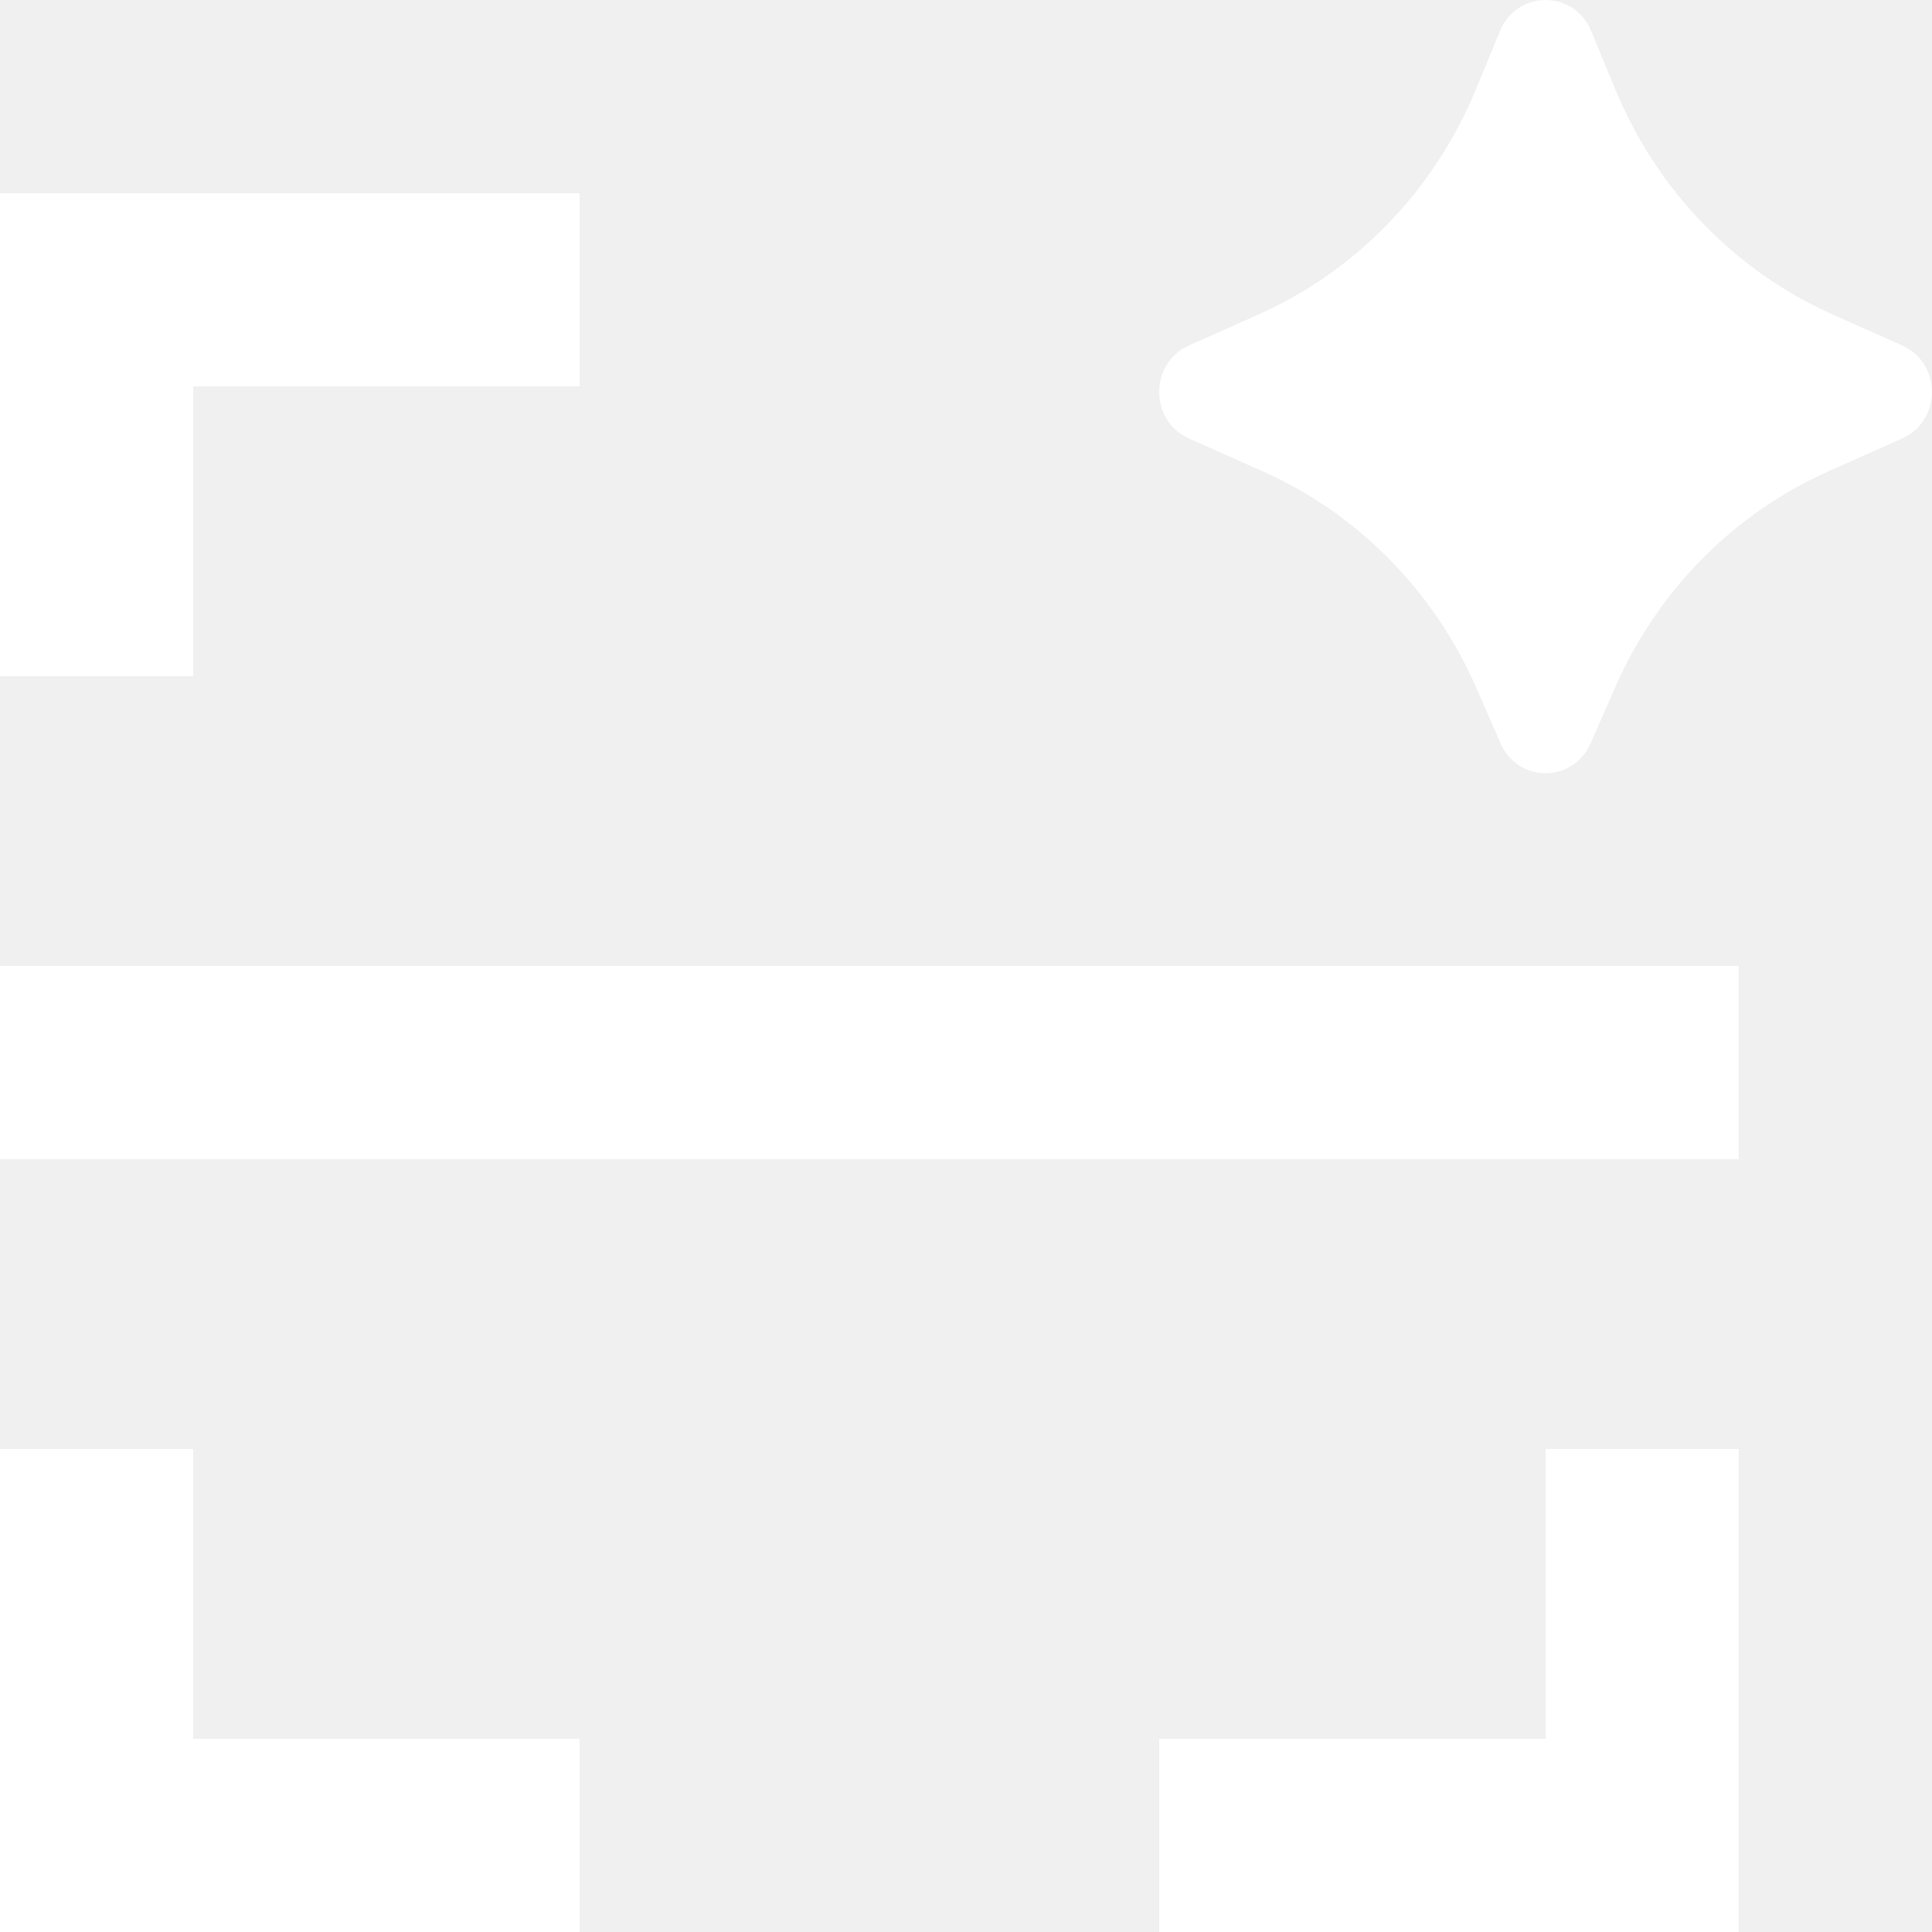
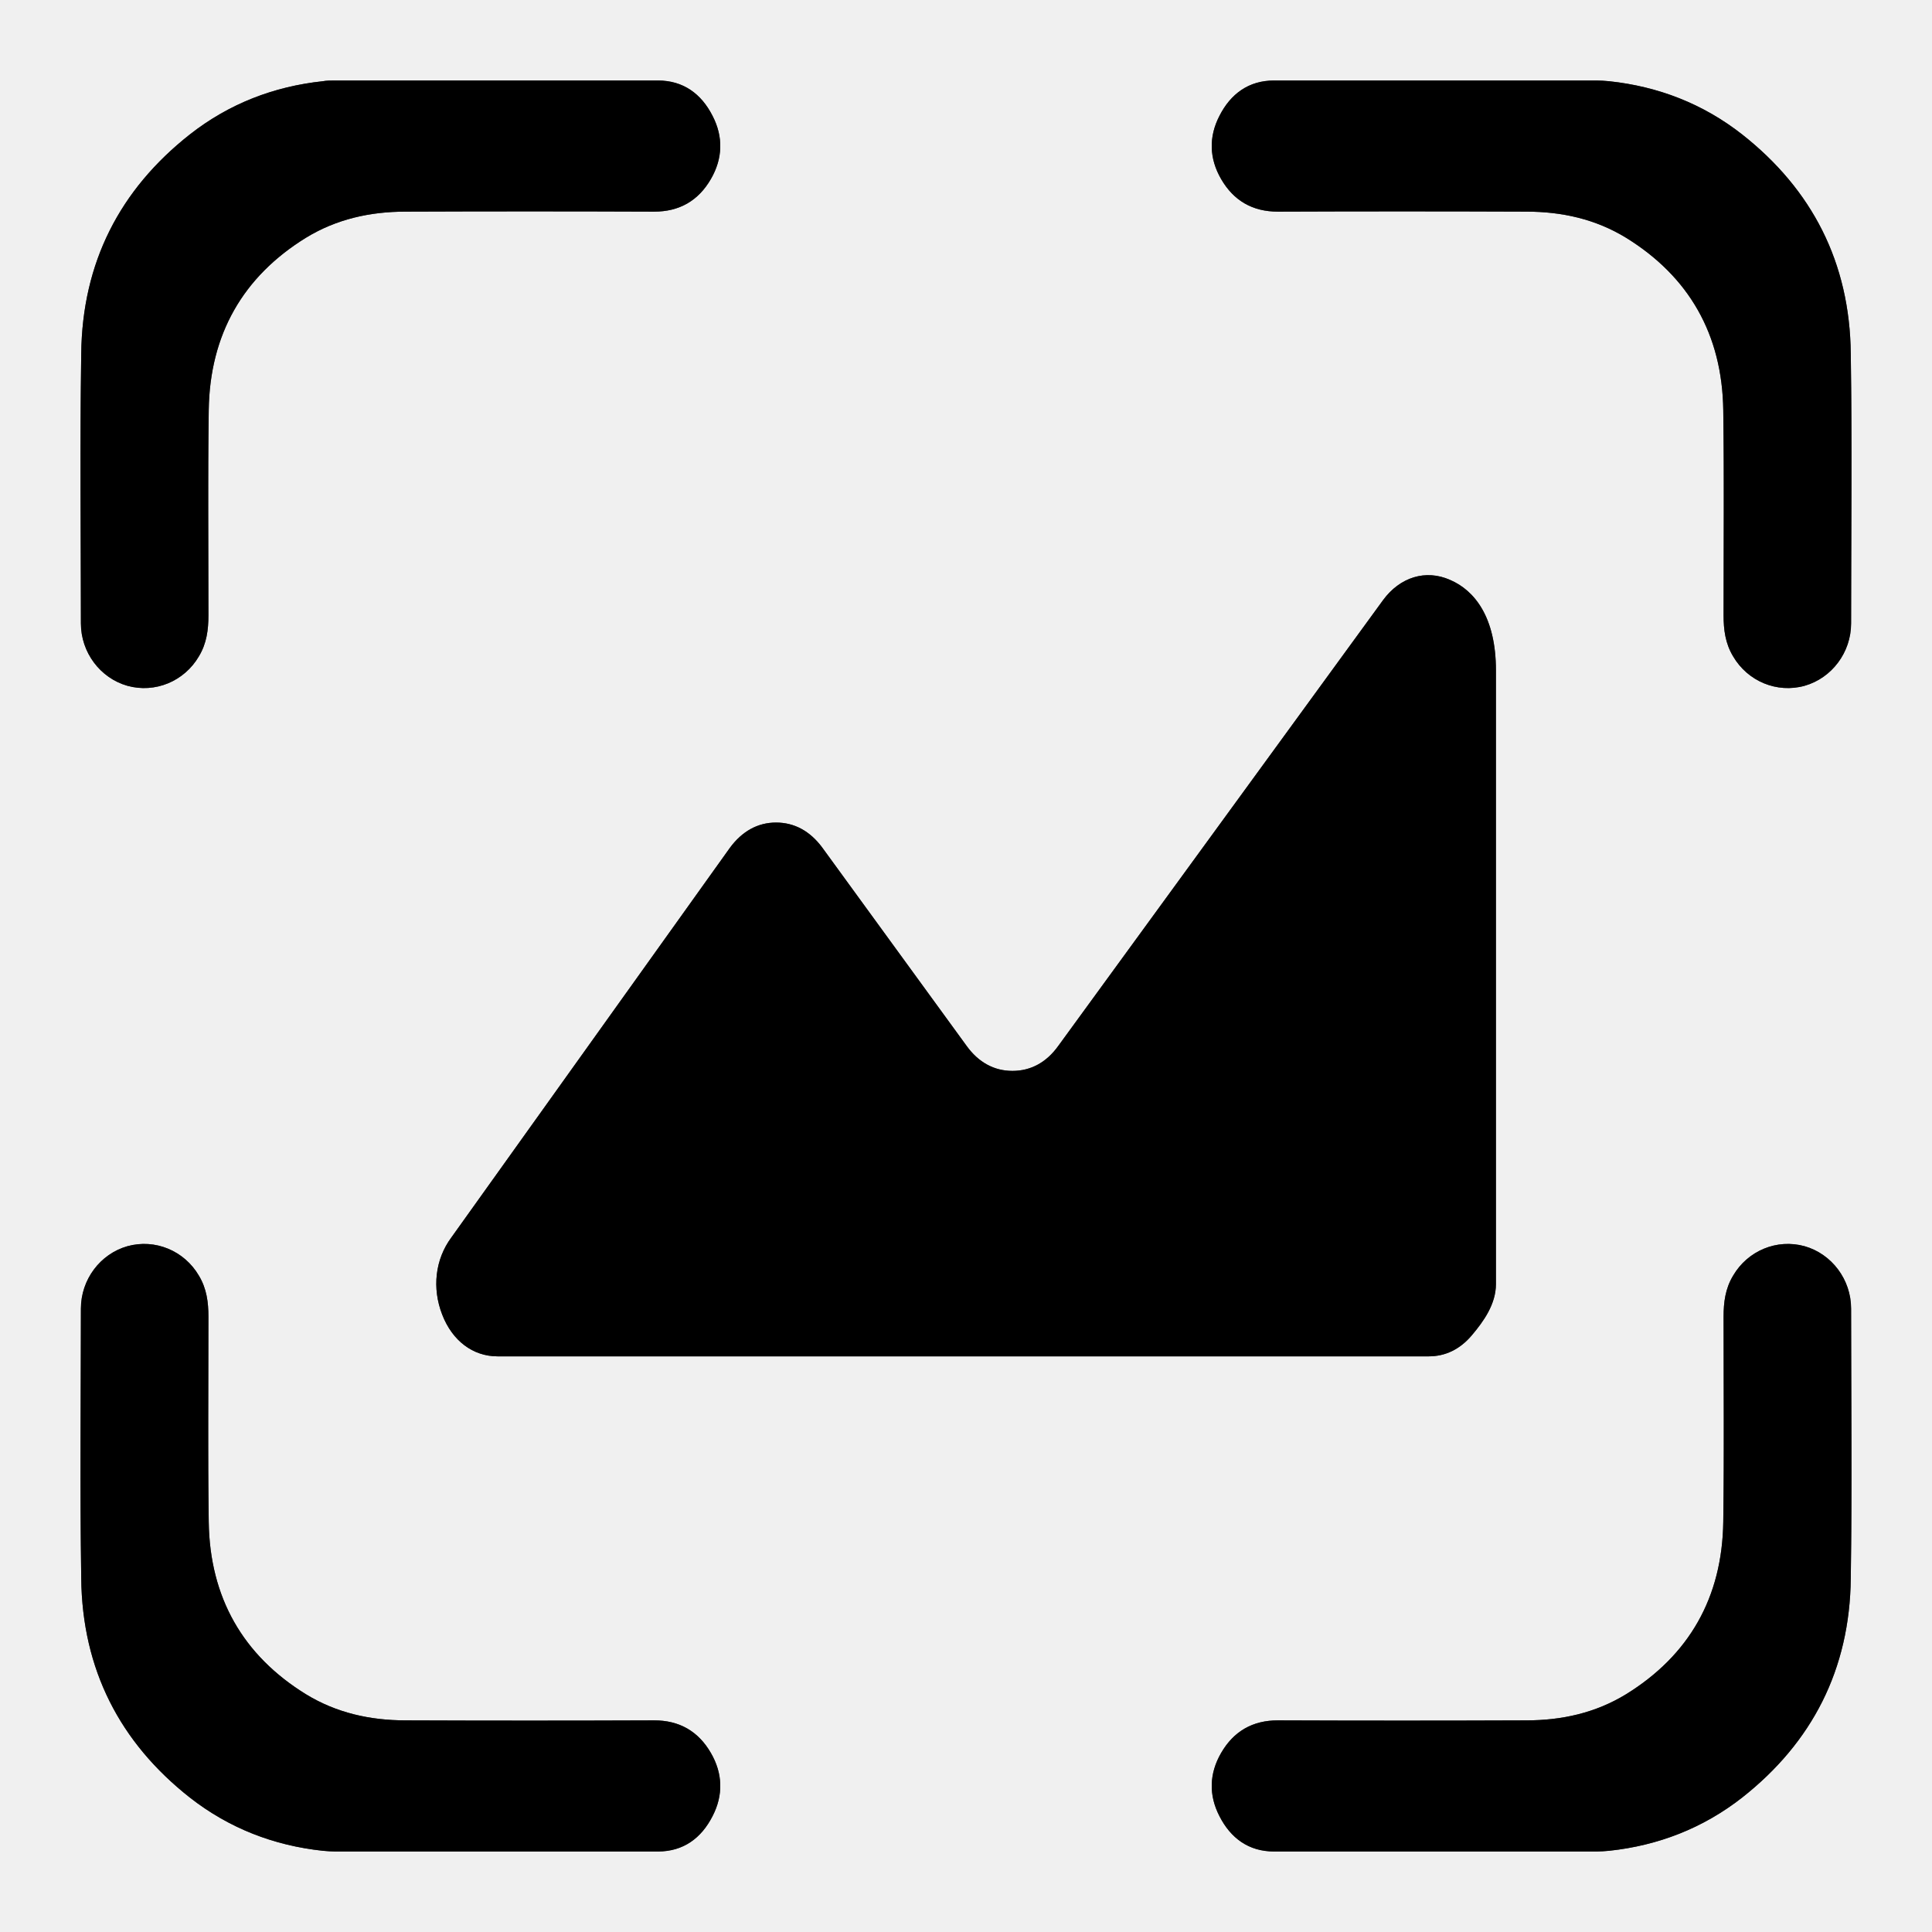
- <svg xmlns="http://www.w3.org/2000/svg" width="20" height="20" viewBox="0 0 20 20" fill="none">
-   <path d="M2 18L6 18L6 20L0 20L0 15L2 15L2 18ZM18 20L12 20L12 18L16 18L16 15L18 15L18 20ZM18 12L0 12L0 10L18 10L18 12ZM15.529 0.319C15.706 -0.106 16.294 -0.106 16.471 0.319L16.724 0.931C17.155 1.973 17.962 2.806 18.975 3.257L19.691 3.576C20.102 3.759 20.102 4.356 19.691 4.539L18.933 4.877C17.945 5.316 17.153 6.119 16.714 7.128L16.467 7.693C16.286 8.108 15.714 8.108 15.533 7.693L15.286 7.128C14.847 6.119 14.055 5.316 13.067 4.877L12.308 4.539C11.897 4.356 11.897 3.759 12.308 3.576L13.025 3.257C14.038 2.806 14.845 1.973 15.276 0.931L15.529 0.319ZM6 4L2 4L2 7L0 7L0 2L6 2L6 4Z" fill="#FFFFFF" />
+ <svg xmlns="http://www.w3.org/2000/svg" width="24" height="24" viewBox="0 0 24 24" fill="none">
+   <path fill="#000000" d="M6.155 1L8.173 1C8.489 1 8.713 1.166 8.852 1.44C8.987 1.701 8.978 1.971 8.831 2.224C8.675 2.494 8.439 2.629 8.127 2.629C7.099 2.625 6.066 2.625 5.038 2.629C4.599 2.629 4.182 2.721 3.803 2.952C3.019 3.435 2.606 4.154 2.593 5.095C2.581 5.945 2.589 6.794 2.589 7.644C2.589 7.822 2.568 7.992 2.471 8.153C2.29 8.463 1.927 8.615 1.582 8.519C1.245 8.423 1.005 8.105 1.005 7.744C1.005 6.629 0.992 5.509 1.009 4.394C1.021 3.261 1.489 2.355 2.357 1.671C2.846 1.287 3.403 1.074 4.009 1.009C4.056 1 4.111 1 4.165 1L6.155 1ZM17.845 1L15.827 1C15.511 1 15.287 1.166 15.148 1.44C15.013 1.701 15.022 1.971 15.169 2.224C15.325 2.494 15.561 2.629 15.873 2.629C16.901 2.625 17.934 2.625 18.962 2.629C19.401 2.629 19.818 2.721 20.197 2.952C20.981 3.435 21.394 4.154 21.407 5.095C21.419 5.945 21.411 6.794 21.411 7.644C21.411 7.822 21.432 7.992 21.529 8.153C21.71 8.463 22.073 8.615 22.418 8.519C22.755 8.423 22.995 8.105 22.995 7.744C22.995 6.629 23.008 5.509 22.991 4.394C22.979 3.261 22.511 2.355 21.643 1.671C21.154 1.287 20.597 1.074 19.991 1.009C19.936 1.004 19.881 1 19.83 1L17.845 1ZM6.155 23L8.173 23C8.489 23 8.713 22.834 8.852 22.56C8.987 22.299 8.978 22.029 8.831 21.776C8.675 21.506 8.439 21.371 8.127 21.371C7.099 21.375 6.066 21.375 5.038 21.371C4.599 21.371 4.182 21.279 3.803 21.048C3.019 20.565 2.606 19.846 2.593 18.905C2.581 18.055 2.589 17.206 2.589 16.356C2.589 16.178 2.568 16.008 2.471 15.847C2.29 15.537 1.927 15.385 1.582 15.481C1.245 15.577 1.005 15.895 1.005 16.256C1.005 17.372 0.992 18.491 1.009 19.606C1.021 20.739 1.489 21.645 2.357 22.329C2.846 22.712 3.403 22.926 4.009 22.991C4.064 22.996 4.119 23 4.17 23L6.155 23L6.155 23ZM17.845 23L15.827 23C15.511 23 15.287 22.834 15.148 22.56C15.013 22.299 15.022 22.029 15.169 21.776C15.325 21.506 15.561 21.371 15.873 21.371C16.901 21.375 17.934 21.375 18.962 21.371C19.401 21.371 19.818 21.279 20.197 21.048C20.981 20.565 21.394 19.846 21.407 18.905C21.419 18.055 21.411 17.206 21.411 16.356C21.411 16.178 21.432 16.008 21.529 15.847C21.71 15.537 22.073 15.385 22.418 15.481C22.755 15.577 22.995 15.895 22.995 16.256C22.995 17.372 23.008 18.491 22.991 19.606C22.979 20.739 22.511 21.645 21.643 22.329C21.154 22.712 20.597 22.926 19.991 22.991C19.936 22.996 19.881 23 19.83 23L17.845 23ZM5.493 16.33C5.619 16.657 5.876 16.849 6.18 16.849L17.748 16.849C17.955 16.849 18.136 16.762 18.284 16.587C18.431 16.413 18.583 16.2 18.583 15.951L18.583 8.328C18.583 7.665 18.317 7.334 18.014 7.204C17.711 7.069 17.39 7.169 17.18 7.456L13.146 12.993C12.999 13.198 12.805 13.303 12.577 13.303C12.35 13.303 12.156 13.198 12.008 12.993L10.213 10.527C10.061 10.323 9.868 10.218 9.64 10.218C9.412 10.218 9.218 10.327 9.067 10.532L5.607 15.372C5.404 15.646 5.366 16.004 5.493 16.33Z" />
+   <path fill-rule="evenodd" fill="rgba(0, 0, 0, 0.7)" d="M4.009 1.009C3.403 1.074 2.846 1.287 2.357 1.671C1.489 2.355 1.021 3.261 1.009 4.394C0.997 5.175 1 5.958 1.002 6.74C1.003 7.075 1.005 7.409 1.005 7.744C1.005 8.105 1.245 8.423 1.582 8.519C1.927 8.615 2.29 8.463 2.471 8.153C2.568 7.992 2.589 7.822 2.589 7.644C2.589 7.401 2.588 7.158 2.588 6.916C2.586 6.309 2.584 5.702 2.593 5.095C2.606 4.154 3.019 3.435 3.803 2.952C4.182 2.721 4.599 2.629 5.038 2.629C6.066 2.625 7.099 2.625 8.127 2.629C8.439 2.629 8.675 2.494 8.831 2.224C8.978 1.971 8.987 1.701 8.852 1.44C8.713 1.166 8.489 1 8.173 1L4.165 1C4.111 1 4.056 1 4.009 1.009ZM15.827 1L19.83 1C19.881 1 19.936 1.004 19.991 1.009C20.597 1.074 21.154 1.287 21.643 1.671C22.511 2.355 22.979 3.261 22.991 4.394C23.003 5.175 23 5.958 22.998 6.74C22.997 7.075 22.995 7.41 22.995 7.744C22.995 8.105 22.755 8.423 22.418 8.519C22.073 8.615 21.71 8.463 21.529 8.153C21.432 7.992 21.411 7.822 21.411 7.644C21.411 7.401 21.412 7.159 21.412 6.916C21.414 6.309 21.416 5.702 21.407 5.095C21.394 4.154 20.981 3.435 20.197 2.952C19.818 2.721 19.401 2.629 18.962 2.629C17.934 2.625 16.901 2.625 15.873 2.629C15.561 2.629 15.325 2.494 15.169 2.224C15.022 1.971 15.013 1.701 15.148 1.44C15.287 1.166 15.511 1 15.827 1ZM19.981 1.108Q19.877 1.1 19.83 1.1L15.827 1.1Q15.433 1.1 15.237 1.485Q15.057 1.834 15.256 2.174Q15.461 2.529 15.873 2.529L17.414 2.526L18.962 2.529Q19.695 2.529 20.249 2.866Q21.487 3.63 21.507 5.094Q21.516 5.702 21.512 6.916Q21.511 7.401 21.511 7.644Q21.511 7.929 21.614 8.102Q21.735 8.306 21.95 8.396Q22.166 8.485 22.391 8.423Q22.612 8.36 22.753 8.171Q22.895 7.981 22.895 7.744Q22.895 7.408 22.898 6.74Q22.903 5.176 22.891 4.395Q22.873 2.768 21.581 1.749Q20.888 1.206 19.981 1.108ZM4.165 1.1L8.173 1.1Q8.567 1.1 8.763 1.485Q8.943 1.834 8.744 2.174Q8.539 2.529 8.127 2.529L6.58 2.526L5.038 2.529Q4.304 2.529 3.751 2.866Q2.513 3.63 2.493 5.094Q2.484 5.701 2.488 6.916Q2.489 7.401 2.489 7.644Q2.489 7.929 2.385 8.102Q2.265 8.306 2.05 8.396Q1.834 8.485 1.609 8.423Q1.388 8.36 1.247 8.171Q1.105 7.981 1.105 7.744Q1.105 7.409 1.102 6.739Q1.097 5.175 1.109 4.395Q1.127 2.768 2.419 1.749Q3.112 1.206 4.02 1.108L4.024 1.108L4.028 1.107Q4.065 1.1 4.165 1.1ZM6.18 16.849C5.876 16.849 5.619 16.657 5.493 16.33C5.366 16.004 5.404 15.646 5.607 15.372L9.067 10.532C9.218 10.327 9.412 10.218 9.64 10.218C9.868 10.218 10.061 10.323 10.213 10.527L12.008 12.993C12.156 13.198 12.35 13.303 12.577 13.303C12.805 13.303 12.999 13.198 13.146 12.993L17.18 7.456C17.39 7.169 17.711 7.069 18.014 7.204C18.317 7.334 18.583 7.665 18.583 8.328L18.583 15.951C18.583 16.2 18.431 16.413 18.284 16.587C18.136 16.762 17.955 16.849 17.748 16.849L6.18 16.849ZM5.83 16.632Q5.67 16.512 5.586 16.294Q5.5 16.071 5.526 15.843Q5.552 15.614 5.688 15.43L9.147 10.591Q9.35 10.318 9.64 10.318Q9.934 10.318 10.132 10.586L11.927 13.052Q12.18 13.403 12.577 13.403Q12.975 13.403 13.227 13.052L17.26 7.515Q17.399 7.326 17.591 7.267Q17.781 7.209 17.974 7.295Q18.197 7.391 18.326 7.616Q18.483 7.89 18.483 8.328L18.483 15.951Q18.483 16.197 18.207 16.523Q18.016 16.749 17.748 16.749L6.18 16.749Q5.985 16.749 5.83 16.632ZM8.173 23L4.17 23C4.119 23 4.064 22.996 4.009 22.991C3.403 22.926 2.846 22.712 2.357 22.329C1.489 21.645 1.021 20.739 1.009 19.606C0.997 18.825 1 18.042 1.002 17.26C1.003 16.925 1.005 16.591 1.005 16.256C1.005 15.895 1.245 15.577 1.582 15.481C1.927 15.385 2.29 15.537 2.471 15.847C2.568 16.008 2.589 16.178 2.589 16.356C2.589 16.599 2.588 16.842 2.588 17.084C2.586 17.691 2.584 18.298 2.593 18.905C2.606 19.846 3.019 20.565 3.803 21.048C4.182 21.279 4.599 21.371 5.038 21.371C6.066 21.375 7.099 21.375 8.127 21.371C8.439 21.371 8.675 21.506 8.831 21.776C8.978 22.029 8.987 22.299 8.852 22.56C8.713 22.834 8.489 23 8.173 23ZM4.019 22.892Q3.112 22.794 2.419 22.251Q1.127 21.232 1.109 19.605Q1.097 18.825 1.102 17.261Q1.105 16.591 1.105 16.256Q1.105 16.019 1.247 15.829Q1.388 15.64 1.609 15.577Q1.834 15.515 2.05 15.604Q2.265 15.694 2.385 15.898Q2.489 16.071 2.489 16.356Q2.489 16.599 2.488 17.084Q2.484 18.299 2.493 18.906Q2.513 20.37 3.751 21.134Q4.304 21.471 5.038 21.471L6.58 21.474L8.127 21.471Q8.539 21.471 8.744 21.826Q8.943 22.166 8.763 22.515Q8.567 22.9 8.173 22.9L4.17 22.9Q4.123 22.9 4.019 22.892ZM15.827 23L19.83 23C19.881 23 19.936 22.996 19.991 22.991C20.597 22.926 21.154 22.712 21.643 22.329C22.511 21.645 22.979 20.739 22.991 19.606C23.003 18.825 23 18.042 22.998 17.26C22.997 16.925 22.995 16.59 22.995 16.256C22.995 15.895 22.755 15.577 22.418 15.481C22.073 15.385 21.71 15.537 21.529 15.847C21.432 16.008 21.411 16.178 21.411 16.356C21.411 16.599 21.412 16.841 21.412 17.084C21.414 17.691 21.416 18.298 21.407 18.905C21.394 19.846 20.981 20.565 20.197 21.048C19.818 21.279 19.401 21.371 18.962 21.371C17.934 21.375 16.901 21.375 15.873 21.371C15.561 21.371 15.325 21.506 15.169 21.776C15.022 22.029 15.013 22.299 15.148 22.56C15.287 22.834 15.511 23 15.827 23ZM19.981 22.892Q19.877 22.9 19.83 22.9L15.827 22.9Q15.433 22.9 15.237 22.515Q15.057 22.166 15.256 21.826Q15.461 21.471 15.873 21.471L17.414 21.474L18.962 21.471Q19.695 21.471 20.249 21.134Q21.487 20.37 21.507 18.906Q21.516 18.298 21.512 17.084Q21.511 16.599 21.511 16.356Q21.511 16.071 21.614 15.898Q21.735 15.694 21.95 15.604Q22.166 15.515 22.391 15.577Q22.612 15.64 22.753 15.829Q22.895 16.019 22.895 16.256Q22.895 16.592 22.898 17.26Q22.903 18.824 22.891 19.605Q22.873 21.232 21.581 22.251Q20.888 22.794 19.981 22.892Z" />
</svg>
